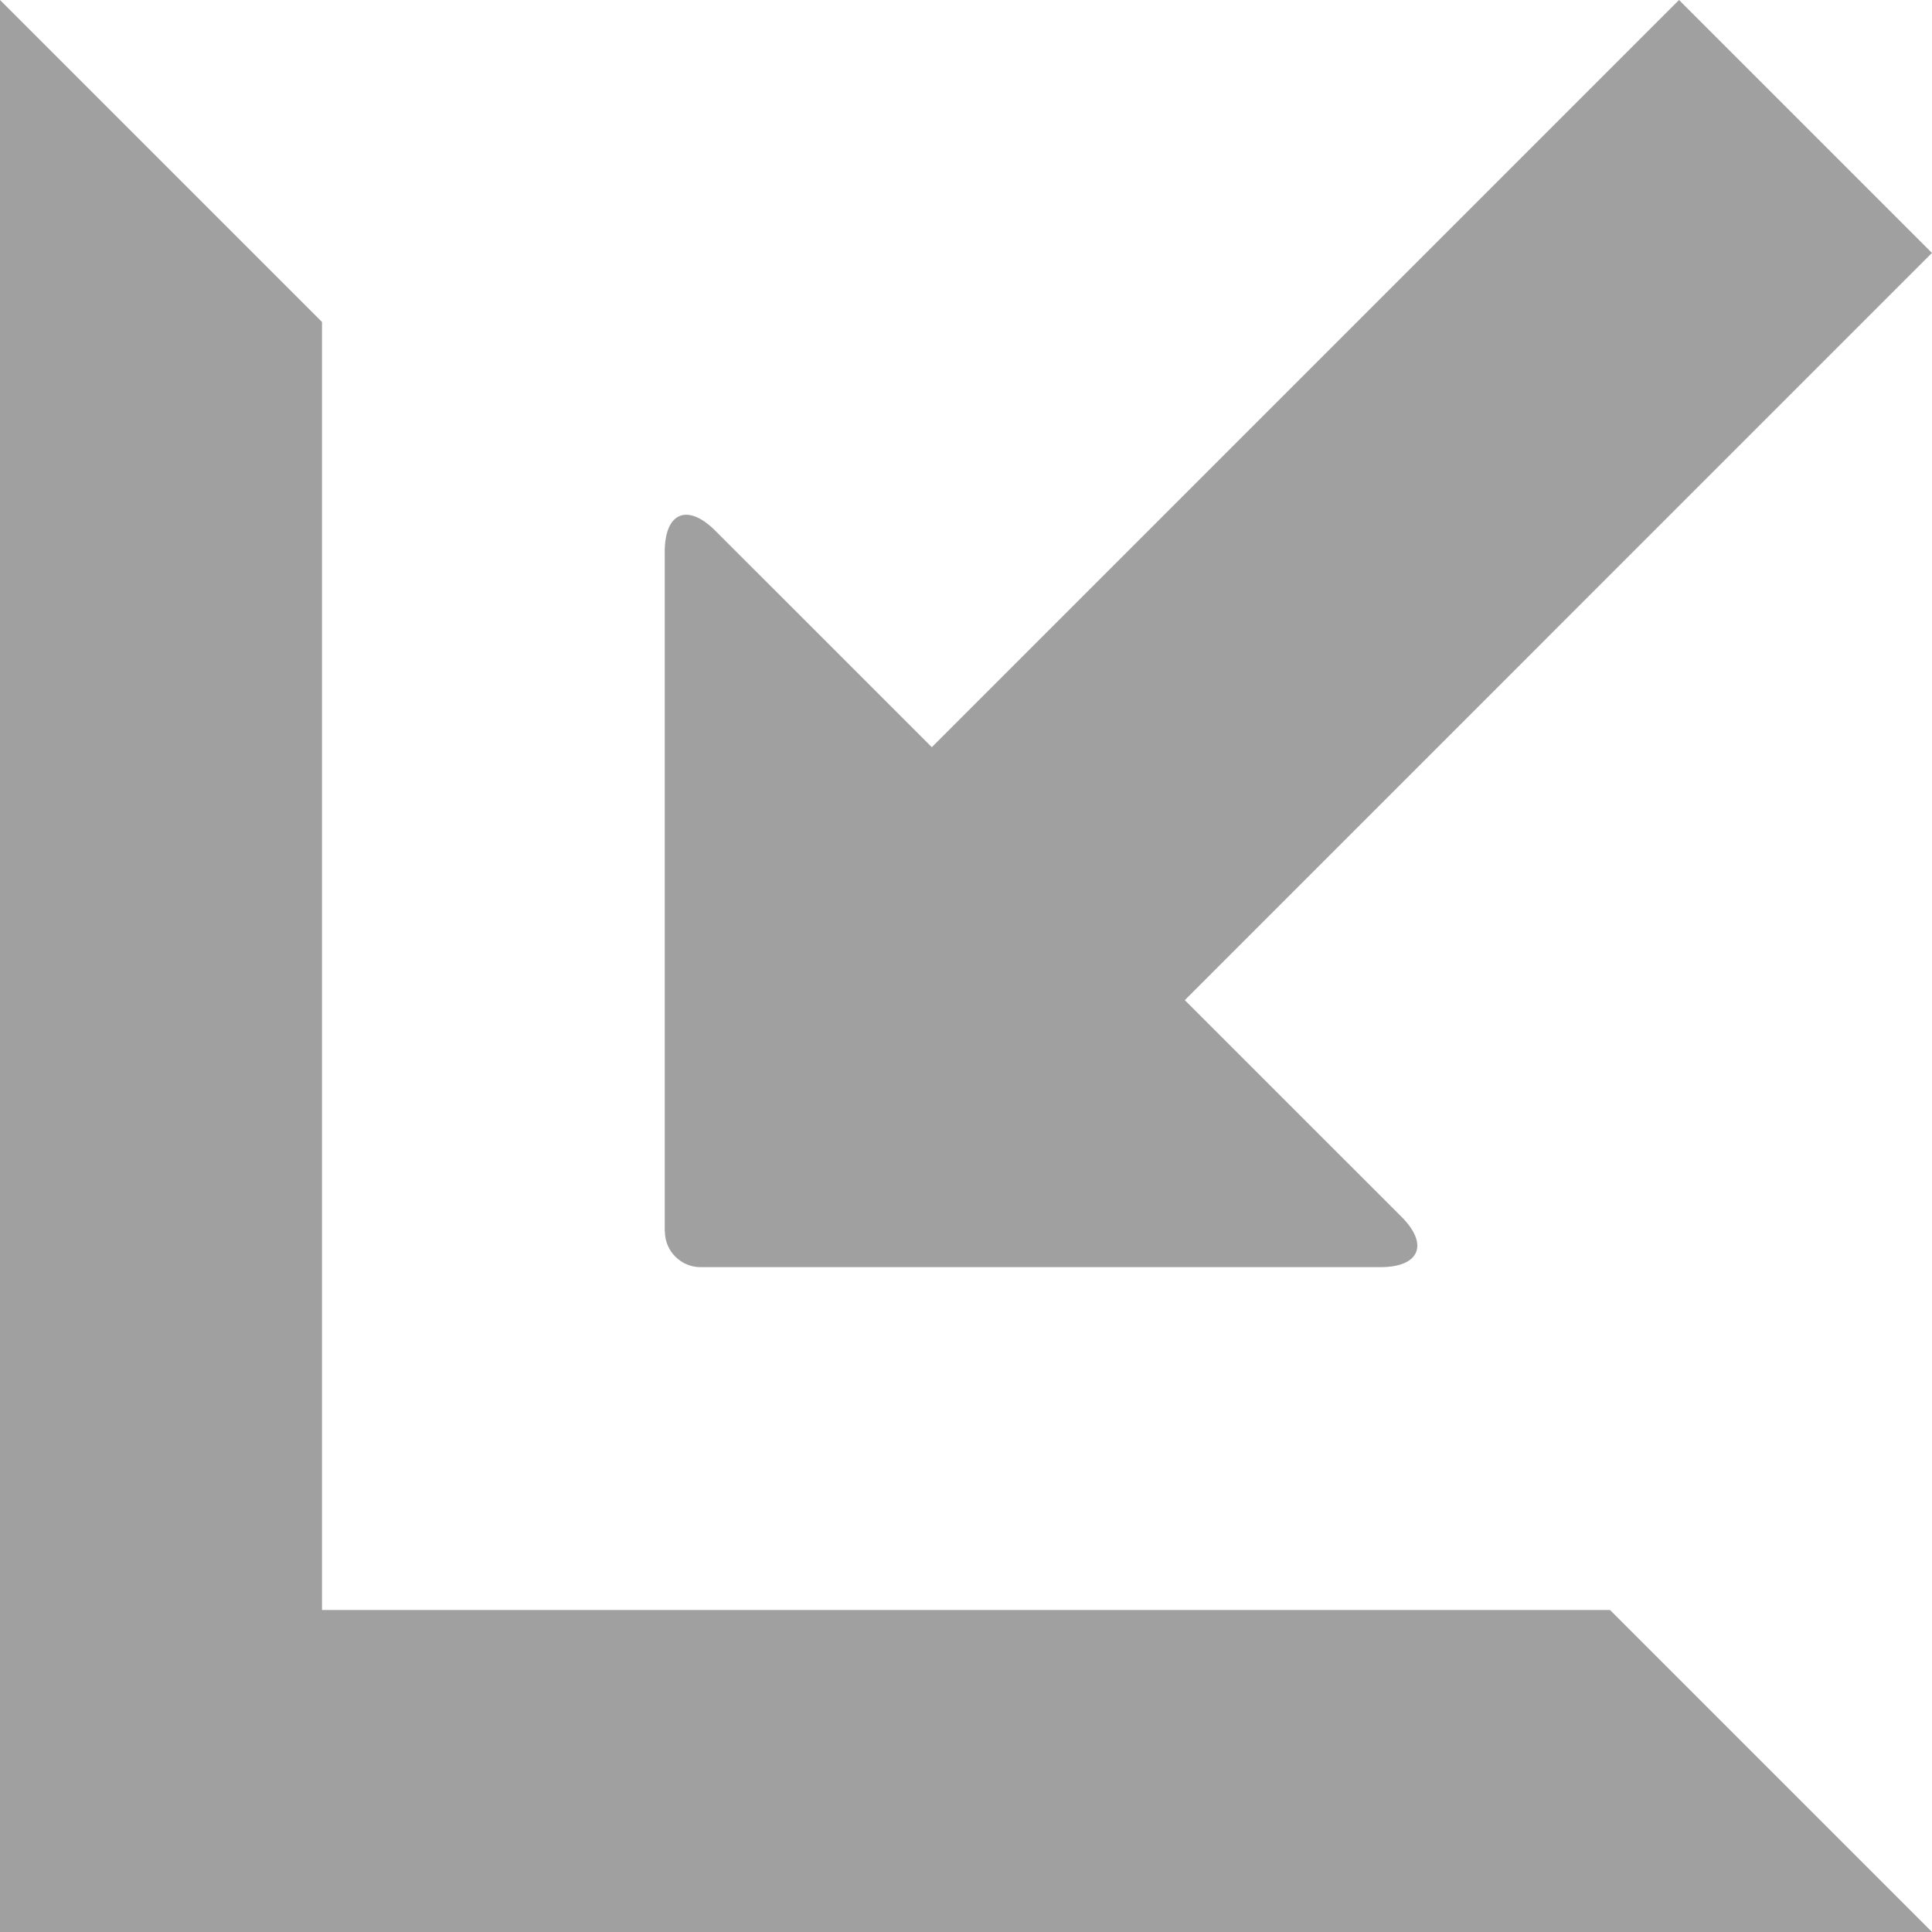
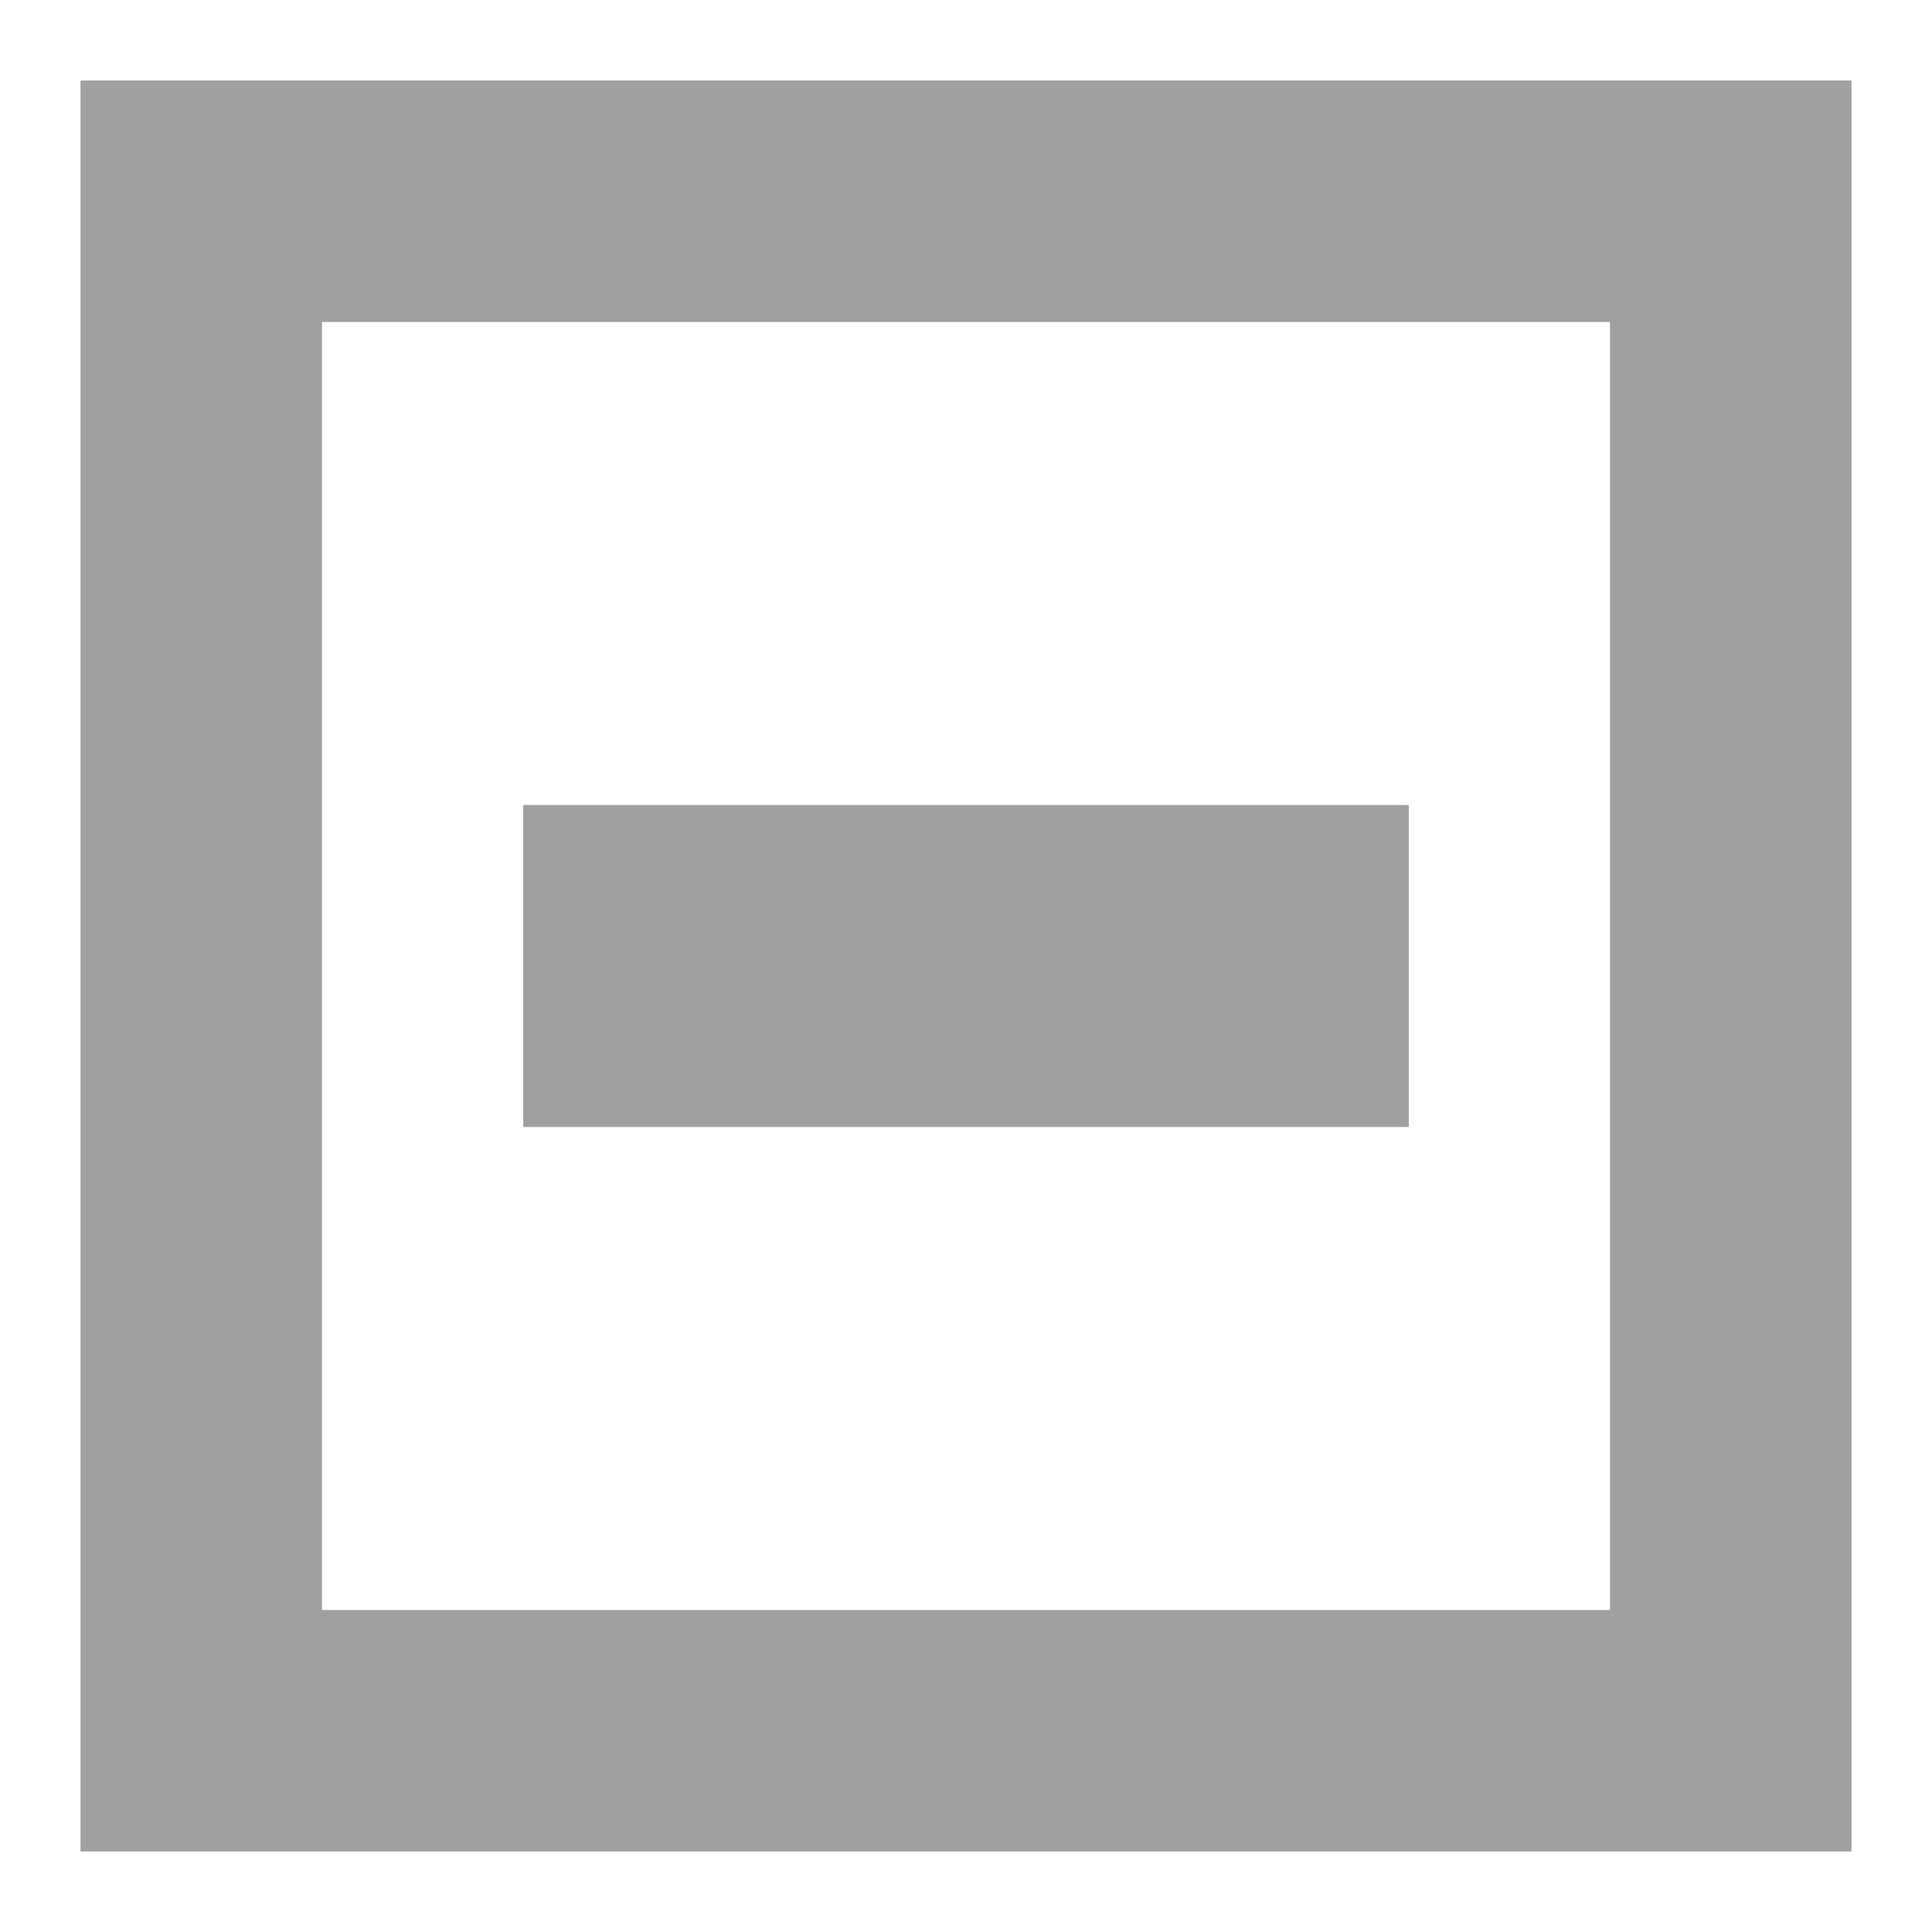
- <svg xmlns="http://www.w3.org/2000/svg" height="48" width="48">
-   <path d="m16.519 30.594c0 .49.398.888.887.888h16.889c.977 0 1.213-.566.52-1.256l-5.379-5.378 18.563-18.564-6.284-6.284-18.564 18.564-5.379-5.378c-.691-.691-1.256-.457-1.257.521v16.889z" fill="#a0a0a0" />
-   <path d="m48 48h-48v-48l8 8v32h32z" fill="#a0a0a0" fill-rule="evenodd" />
+ <svg xmlns="http://www.w3.org/2000/svg" height="48" width="48" version="1.1" id="svg6">
+   <defs id="defs10" />
+   <path style="opacity:1;fill:#a0a0a0;fill-opacity:1;stroke:none;stroke-width:13.263;stroke-linecap:round;stroke-linejoin:round;stroke-miterlimit:4;stroke-dasharray:none;stroke-dashoffset:0;stroke-opacity:1;paint-order:normal" d="M 2,2 V 46 H 46 V 2 Z M 8,8 H 40 V 40 H 8 Z" id="rect816" />
+   <rect style="opacity:1;fill:#a0a0a0;fill-opacity:1;stroke:none;stroke-width:4.936;stroke-linecap:round;stroke-linejoin:round;stroke-miterlimit:4;stroke-dasharray:none;stroke-dashoffset:0;stroke-opacity:1;paint-order:normal" id="rect834" width="22" height="8" x="13" y="20" />
</svg>
